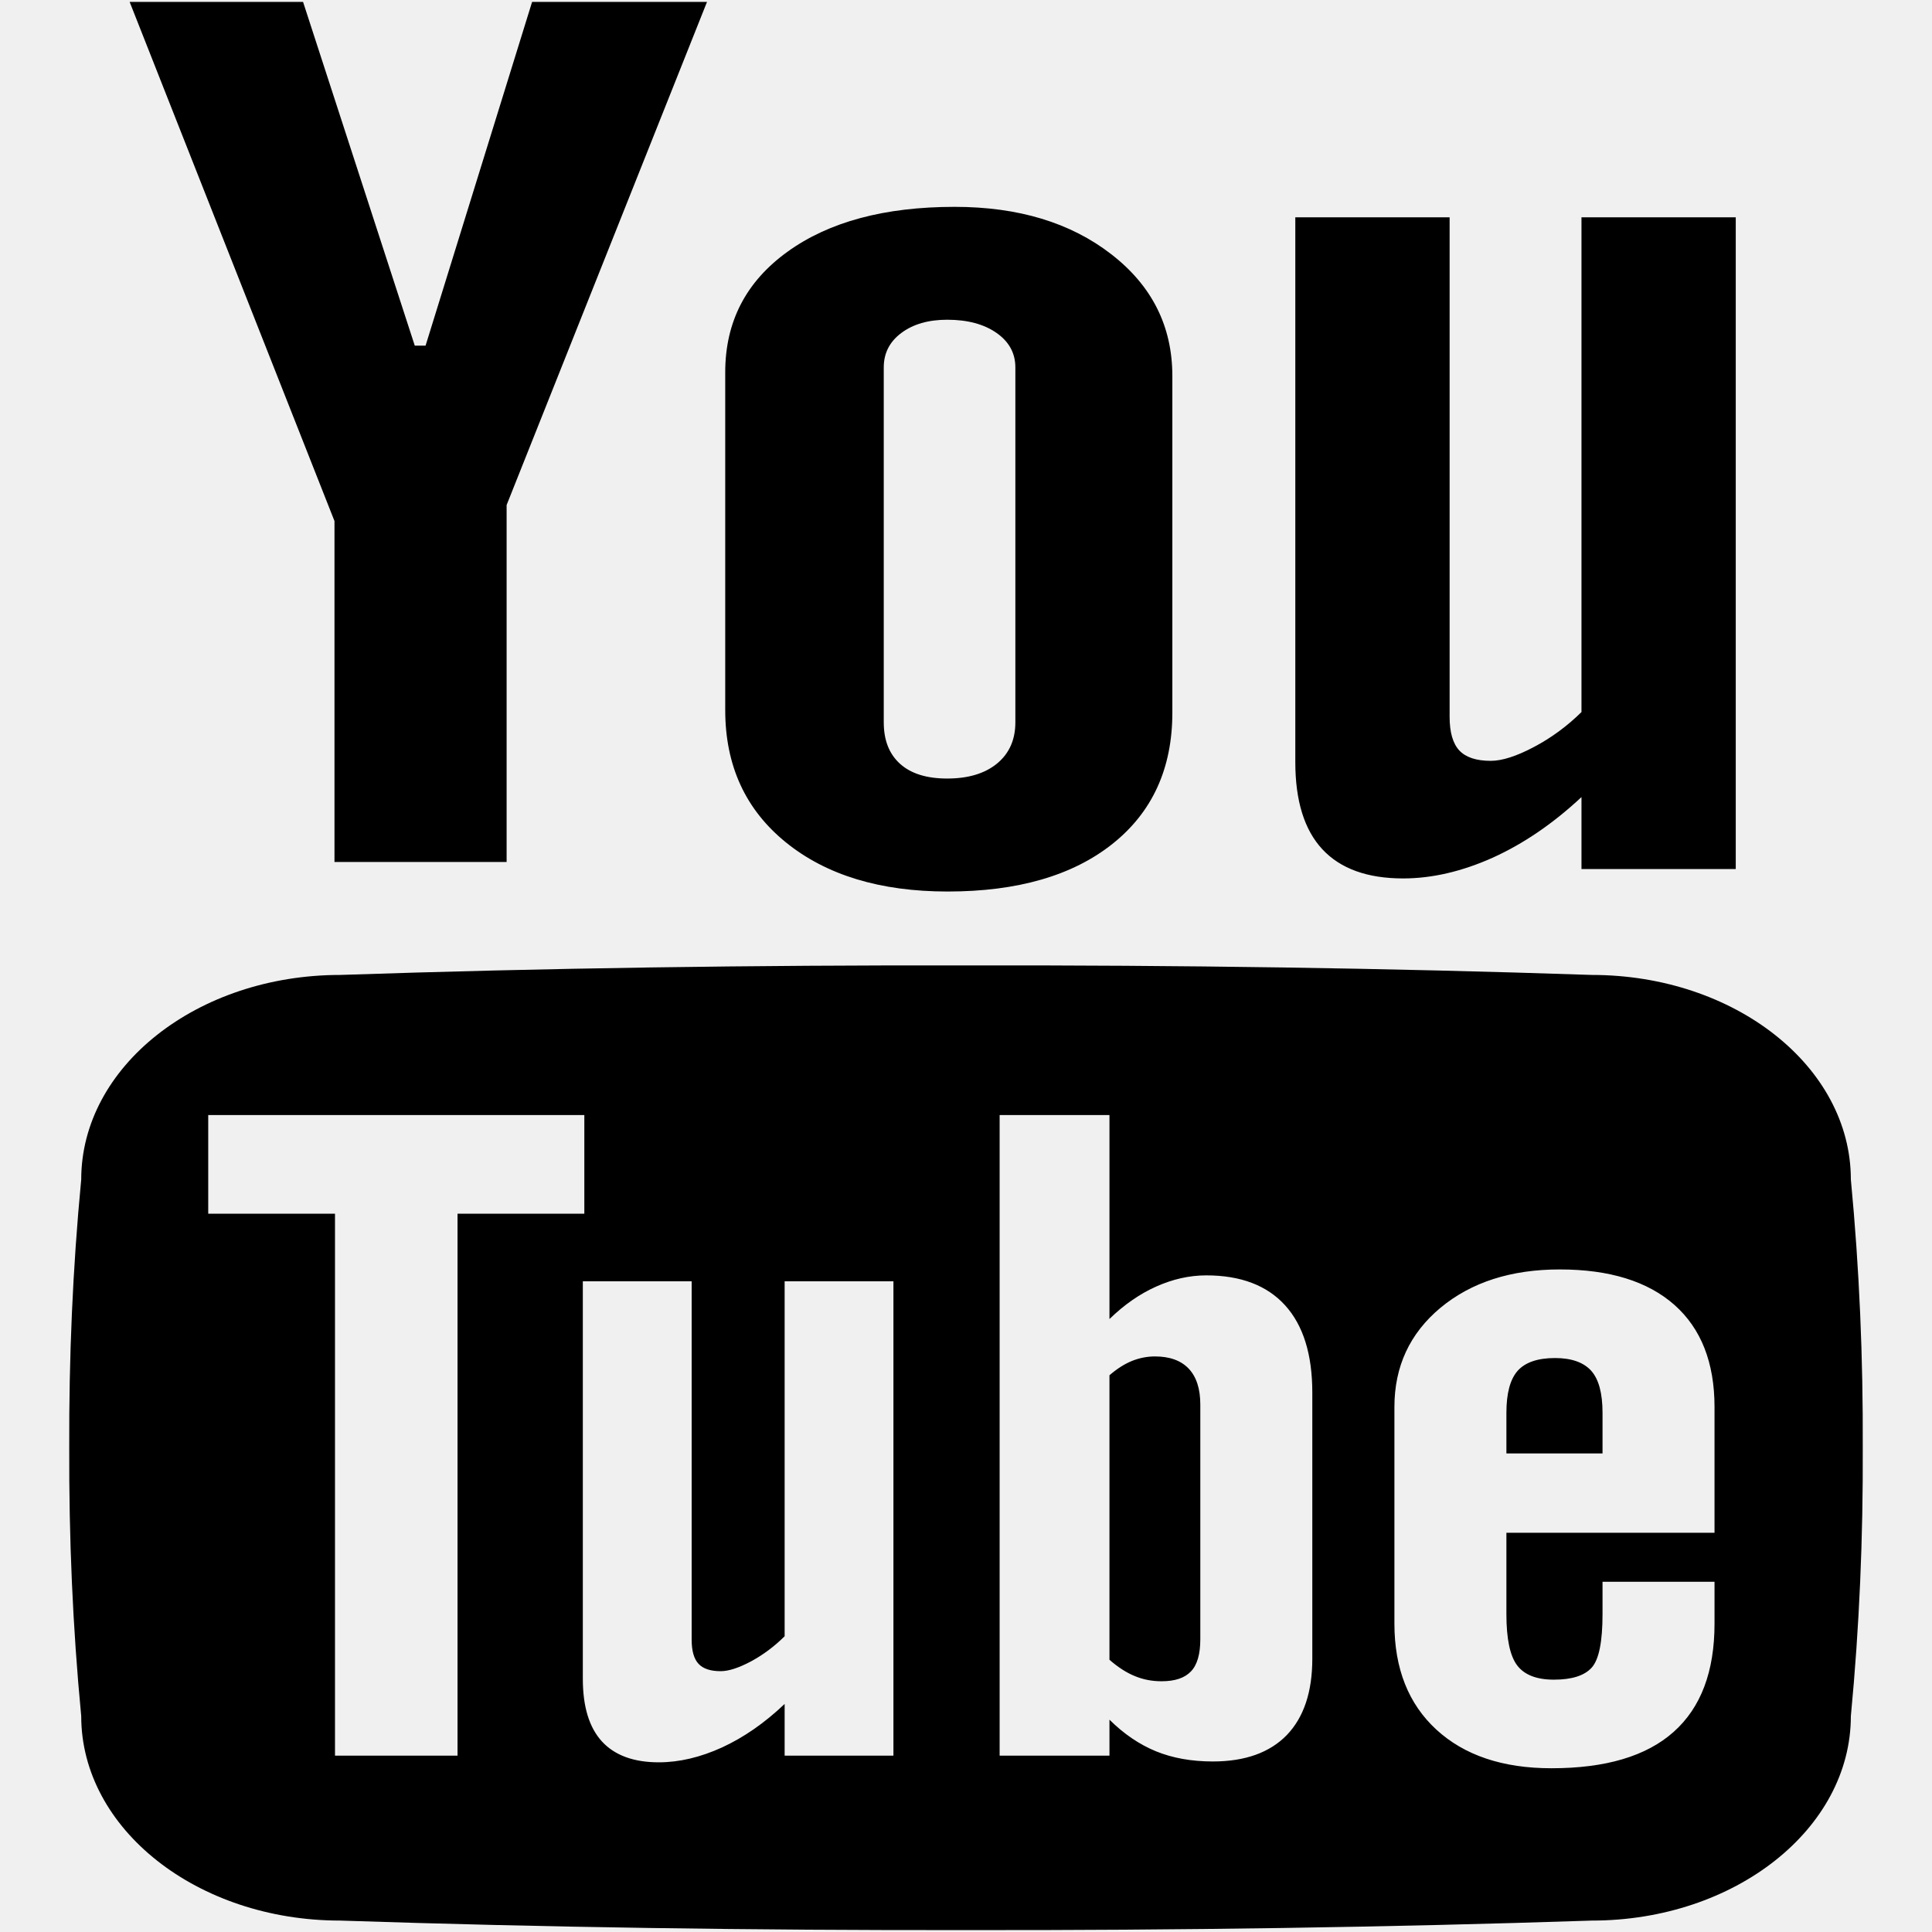
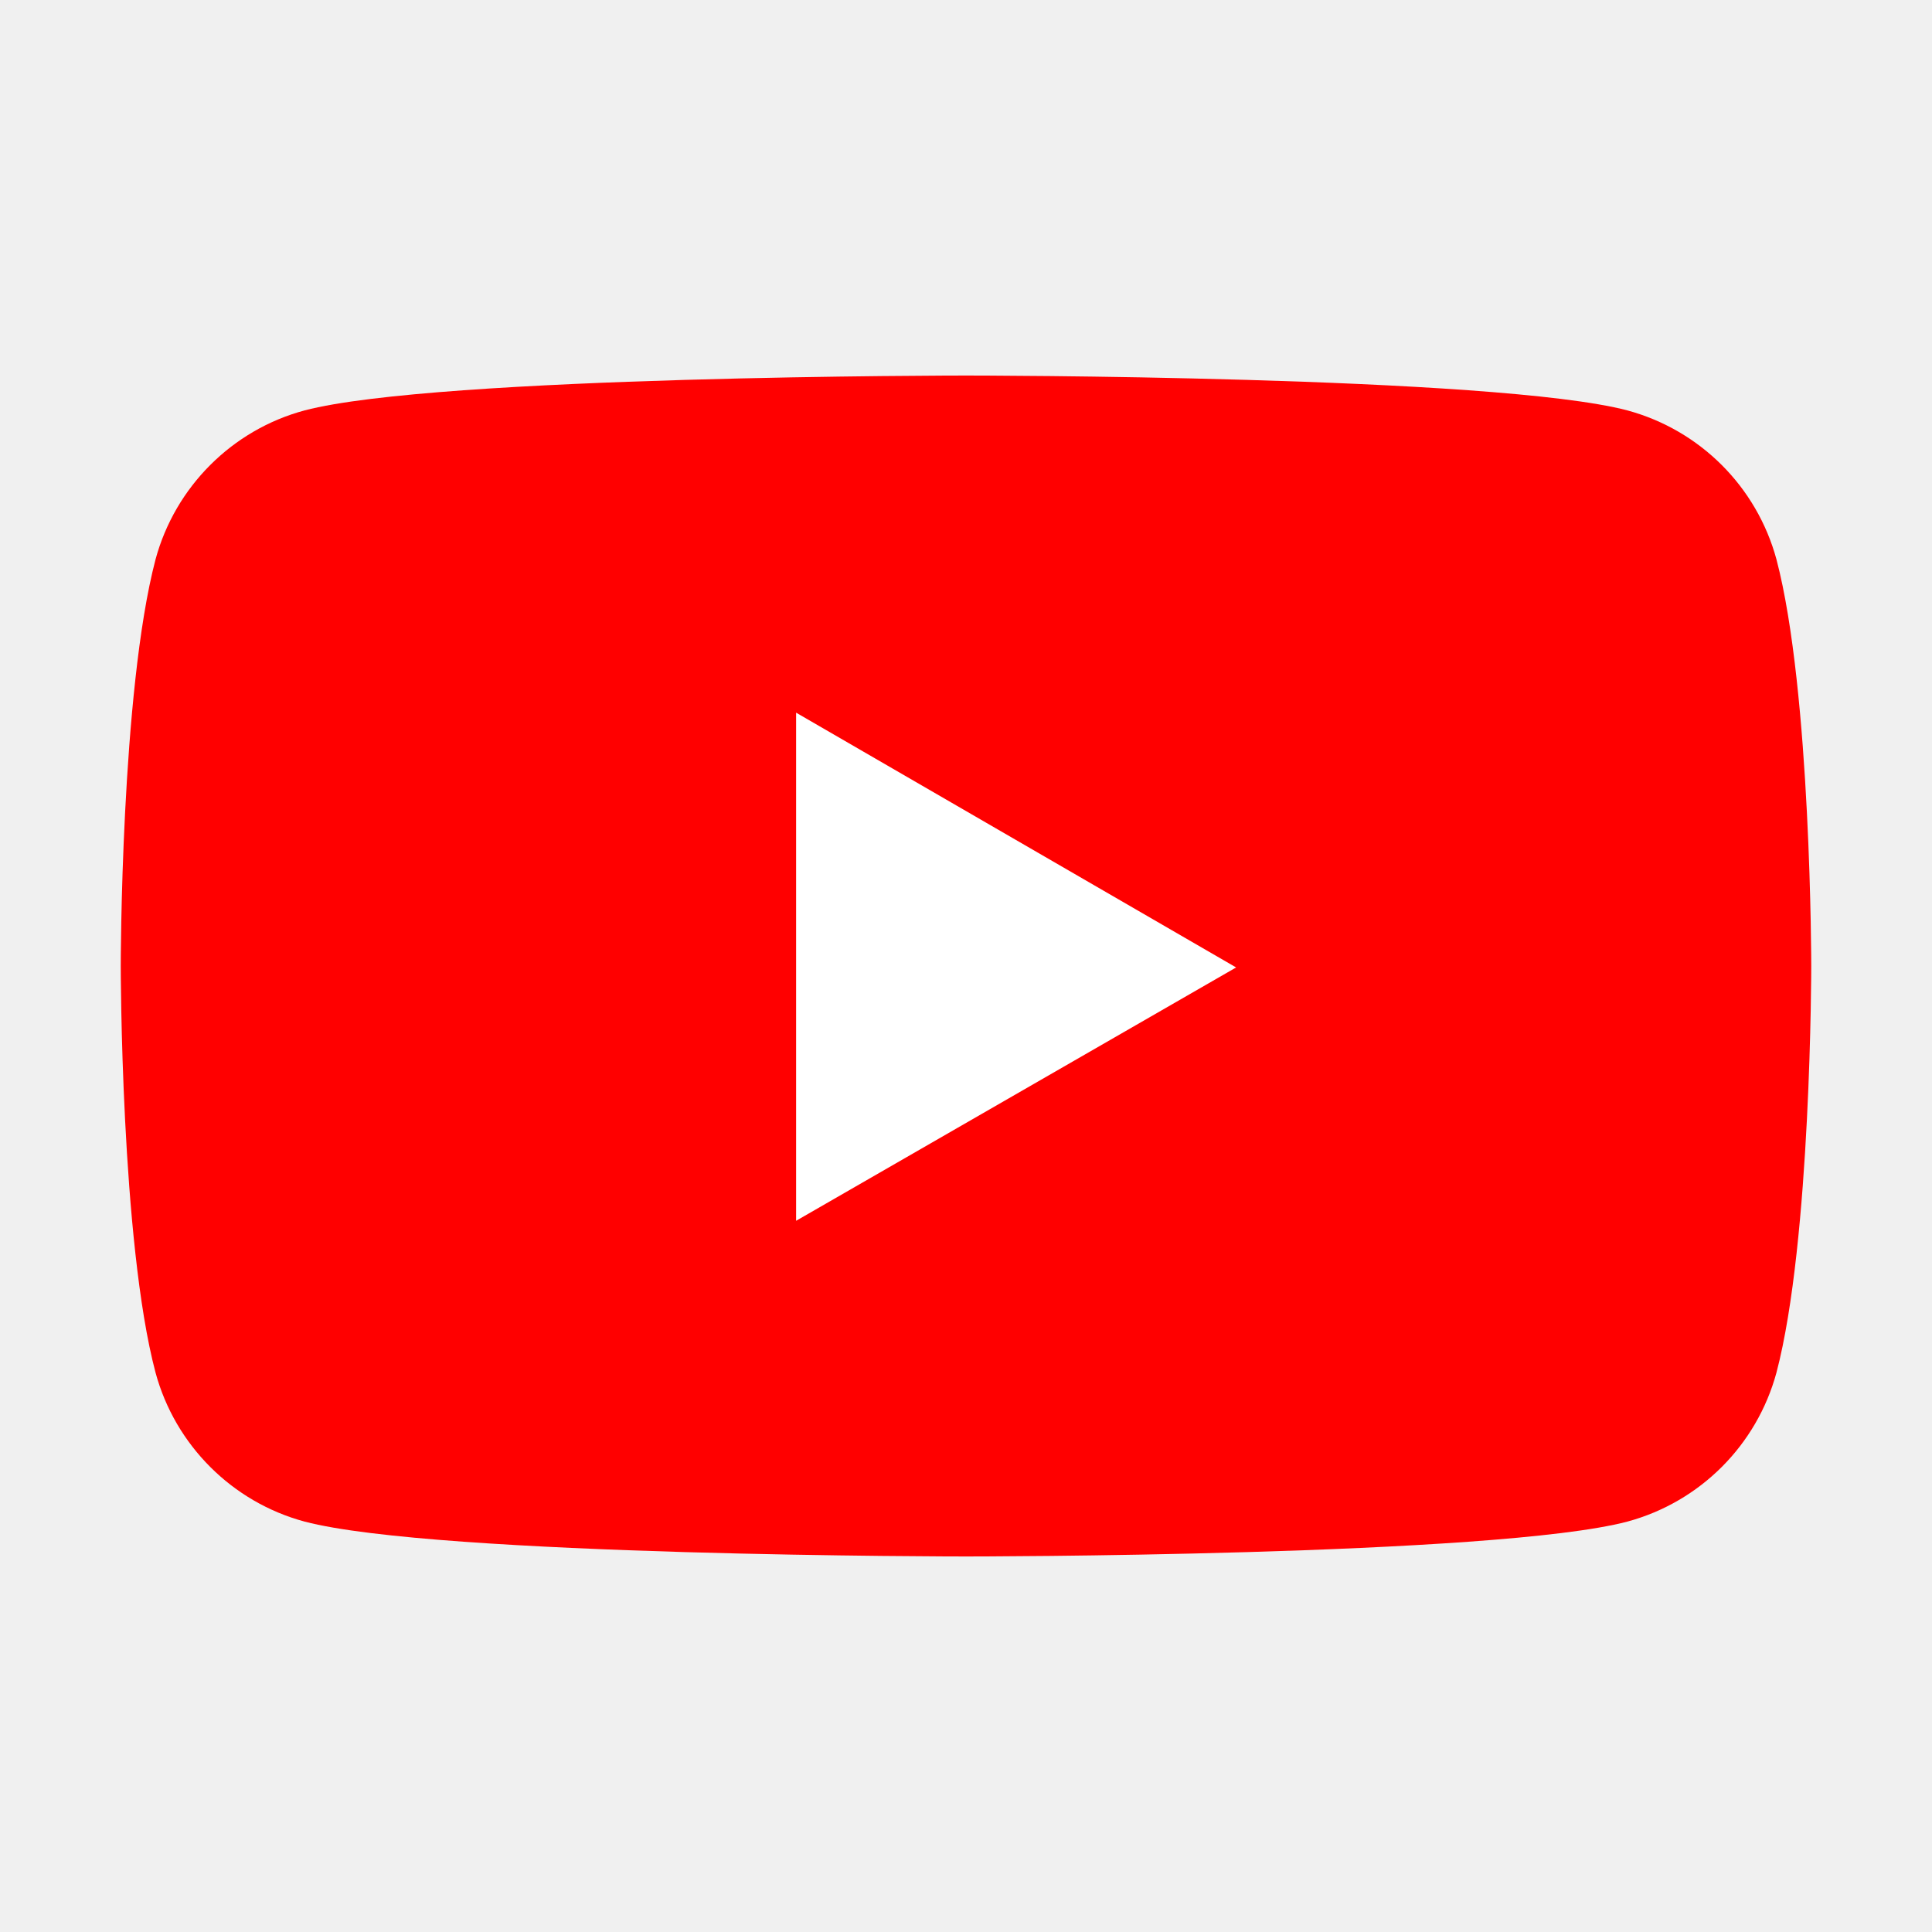
- <svg xmlns="http://www.w3.org/2000/svg" fill="#000000" version="1.1" width="800px" height="800px" viewBox="0 0 512 512" xml:space="preserve">
-   <g id="7935ec95c421cee6d86eb22ecd1368a9">
-     <path style="display: inline;" d="M34.354,0.5h45.959l29.604,91.096h2.863L141.013,0.5h46.353l-53.107,133.338v94.589H88.641V138.08   L34.354,0.5z M192.193,98.657c0-13.374,5.495-24.003,16.493-31.938c10.984-7.934,25.749-11.901,44.3-11.901   c16.893,0,30.728,4.192,41.506,12.55c10.805,8.358,16.193,19.112,16.193,32.287v89.2c0,14.771-5.301,26.373-15.868,34.782   c-10.579,8.408-25.151,12.625-43.684,12.625c-17.859,0-32.143-4.342-42.866-13.024c-10.709-8.683-16.074-20.36-16.074-35.057   V98.657z M234.205,191.424c0,4.766,1.44,8.409,4.354,11.029c2.907,2.595,7.055,3.867,12.451,3.867c5.532,0,9.93-1.297,13.18-3.942   c3.256-2.669,4.891-6.313,4.891-10.954V97.359c0-3.768-1.672-6.812-4.99-9.132c-3.318-2.321-7.679-3.494-13.081-3.494   c-4.972,0-9.027,1.173-12.133,3.494c-3.119,2.32-4.672,5.364-4.672,9.132V191.424z M459.992,57.588v172.711h-40.883v-19.063   c-7.547,7.037-15.381,12.375-23.541,16.069c-8.146,3.643-16.068,5.489-23.729,5.489c-9.455,0-16.592-2.57-21.383-7.71   c-4.791-5.141-7.186-12.85-7.186-23.13V57.588h40.895v132.39c0,4.117,0.861,7.061,2.57,8.907c1.723,1.822,4.492,2.745,8.322,2.745   c3.018,0,6.824-1.223,11.4-3.643c4.604-2.42,8.82-5.514,12.65-9.282V57.588H459.992z M421.68,363.262   c-2.008-2.221-5.203-3.368-9.594-3.368c-4.59,0-7.883,1.147-9.879,3.368c-1.996,2.245-2.994,5.963-2.994,11.153v10.754h25.473   v-10.754C424.686,369.225,423.688,365.507,421.68,363.262z M300.855,444.228c2.195,0.898,4.516,1.322,6.961,1.322   c3.543,0,6.113-0.849,7.785-2.595c1.67-1.722,2.494-4.591,2.494-8.533v-62.178c0-4.191-1.023-7.36-3.068-9.531   c-2.059-2.171-5.064-3.244-8.957-3.244c-2.059,0-4.092,0.399-6.102,1.198c-2.008,0.823-3.991,2.096-5.95,3.792v75.402   C296.364,441.907,298.646,443.354,300.855,444.228z M490.496,312.587c0-29.941-30.754-54.219-68.654-54.219   c-54.068-1.822-109.396-2.62-165.842-2.521c-56.427-0.1-111.756,0.698-165.843,2.521c-37.881,0-68.633,24.277-68.633,54.219   c-2.277,23.678-3.263,47.381-3.175,71.085c-0.087,23.703,0.898,47.406,3.175,71.11c0,29.916,30.752,54.192,68.633,54.192   c54.087,1.797,109.416,2.596,165.843,2.521c56.446,0.075,111.774-0.724,165.842-2.521c37.9,0,68.654-24.276,68.654-54.192   c2.27-23.704,3.254-47.407,3.154-71.11C493.75,359.968,492.766,336.265,490.496,312.587z M121.251,463.465v1.797H88.778v-1.797   V321.644H55.182v-1.771v-22.605v-1.771h99.672v1.771v22.605v1.771h-33.603V463.465z M236.768,341.33v122.135v1.797h-28.831v-1.797   v-11.901c-5.327,5.064-10.848,8.882-16.592,11.527c-5.757,2.619-11.334,3.942-16.748,3.942c-6.662,0-11.684-1.847-15.065-5.515   c-3.387-3.692-5.078-9.231-5.078-16.617v-1.797V341.33v-1.772h28.844v1.772v93.216c0,2.92,0.599,5.065,1.802,6.363   c1.217,1.322,3.175,1.971,5.876,1.971c2.127,0,4.803-0.873,8.047-2.595c3.231-1.747,6.2-3.967,8.914-6.662V341.33v-1.772h28.831   V341.33z M347.775,370.847v66.943v1.797c0,8.808-2.258,15.544-6.773,20.235c-4.518,4.641-11.055,6.986-19.588,6.986   c-5.639,0-10.652-0.898-15.07-2.695c-4.428-1.821-8.532-4.616-12.325-8.384v7.735v1.797h-29.105v-1.797V297.267v-1.771h29.105   v1.771v52.297c3.893-3.793,8.009-6.662,12.376-8.608c4.379-1.971,8.809-2.969,13.273-2.969c9.107,0,16.094,2.645,20.896,7.935   c4.803,5.289,7.211,12.999,7.211,23.13V370.847z M454.365,374.64v29.767v1.797h-55.152v21.581c0,6.513,0.947,11.029,2.844,13.549   c1.908,2.521,5.152,3.793,9.742,3.793c4.779,0,8.135-1.073,10.043-3.219c1.896-2.121,2.844-6.837,2.844-14.123v-6.811v-1.796h29.68   v1.796v7.51v1.796c0,12.7-3.605,22.257-10.84,28.694c-7.225,6.438-18.016,9.631-32.375,9.631c-12.912,0-23.066-3.418-30.49-10.229   c-7.41-6.812-11.127-16.193-11.127-28.096v-1.796V374.64v-1.771c0-10.754,4.078-19.512,12.213-26.299   c8.146-6.762,18.689-10.155,31.588-10.155c13.199,0,23.328,3.144,30.416,9.406c7.061,6.264,10.615,15.296,10.615,27.048V374.64z">
- 
- </path>
-   </g>
+ <svg xmlns="http://www.w3.org/2000/svg" width="800px" height="800px" viewBox="0 0 16 16" fill="none">
+   <path fill="red" d="M14.712 4.633a1.754 1.754 0 00-1.234-1.234C12.382 3.11 8 3.11 8 3.11s-4.382 0-5.478.289c-.6.161-1.072.634-1.234 1.234C1 5.728 1 8 1 8s0 2.283.288 3.367c.162.6.635 1.073 1.234 1.234C3.618 12.89 8 12.89 8 12.89s4.382 0 5.478-.289a1.754 1.754 0 001.234-1.234C15 10.272 15 8 15 8s0-2.272-.288-3.367z" />
+   <path fill="#ffffff" d="M6.593 10.11l3.644-2.098-3.644-2.11v4.208z" />
</svg>
